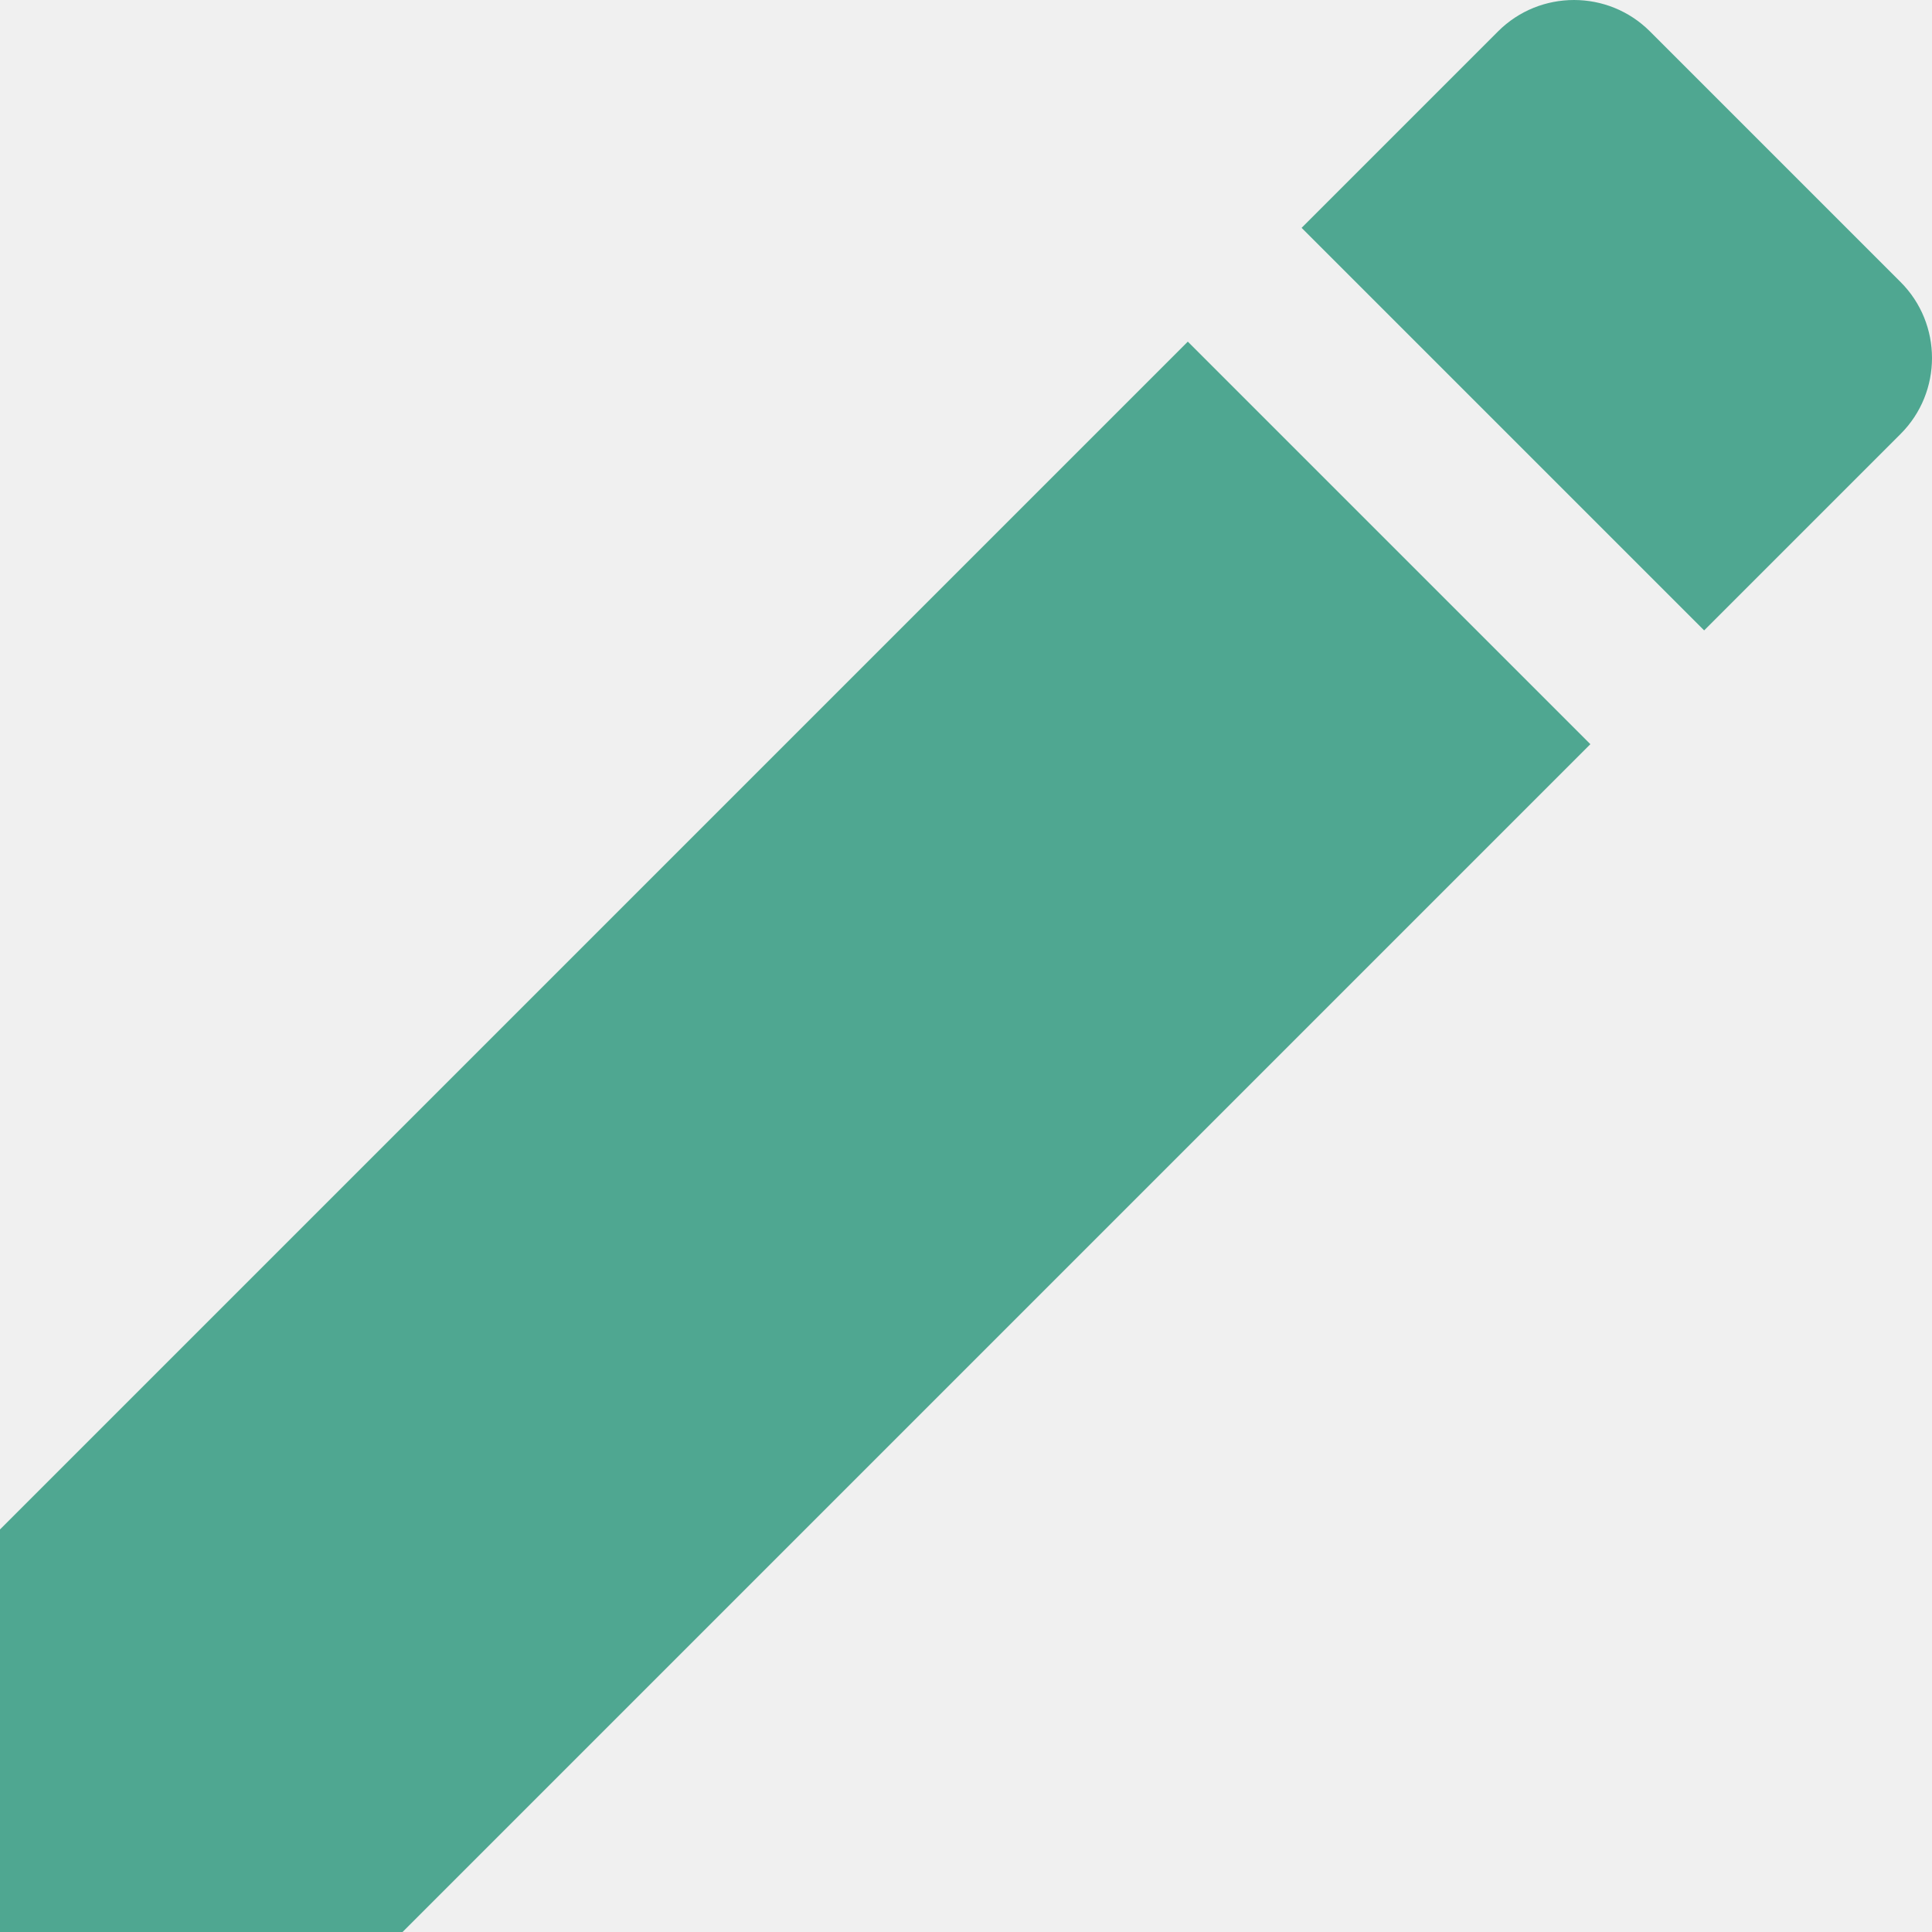
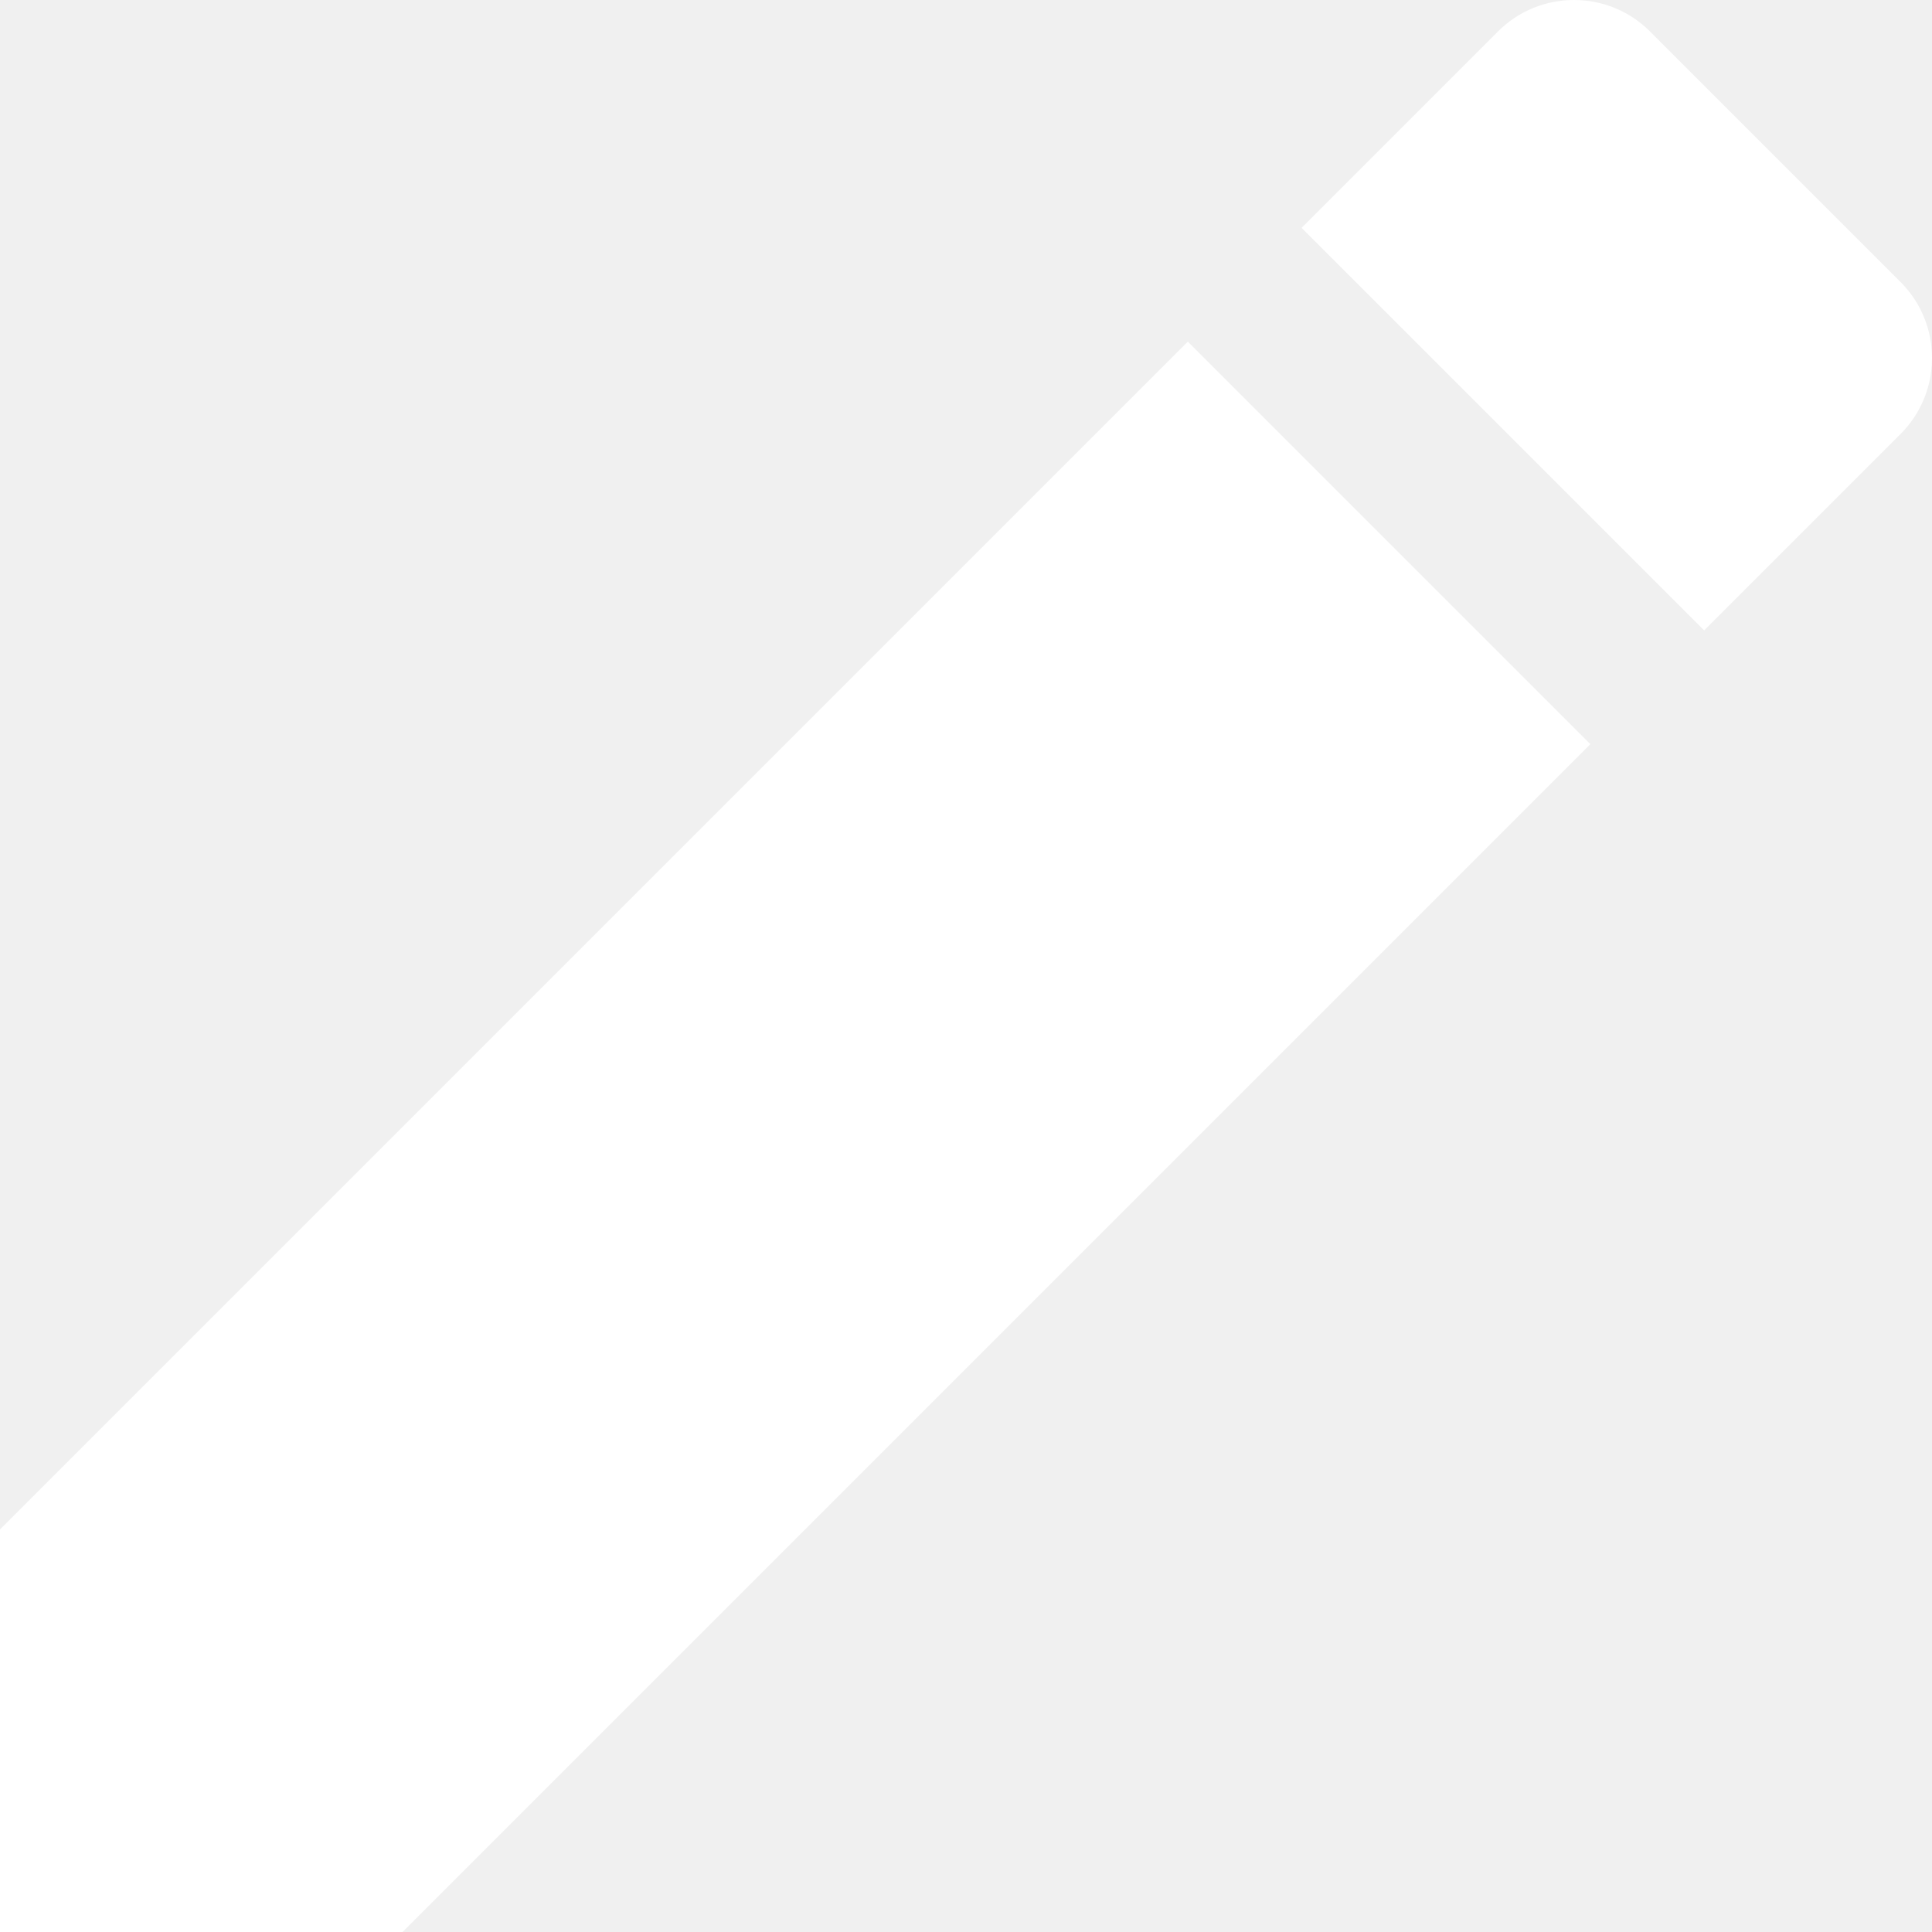
<svg xmlns="http://www.w3.org/2000/svg" version="1.1" id="Capa_1" x="0px" y="0px" viewBox="0 0 383.947 383.947" style="enable-background:new 0 0 383.947 383.947;" xml:space="preserve">
  <g>
    <g>
      <g>
-         <polygon style="fill:#4fa791;" points="0,303.947 0,383.947 80,383.947 316.053,147.893 236.053,67.893    " />
-         <path style="fill:#4fa791;" d="M377.707,56.053L327.893,6.24c-8.32-8.32-21.867-8.32-30.187,0l-39.04,39.04l80,80l39.04-39.04     C386.027,77.92,386.027,64.373,377.707,56.053z" />
+         <polygon style="fill:white;" points="0,303.947 0,383.947 80,383.947 316.053,147.893 236.053,67.893    " />
+         <path style="fill:white;" d="M377.707,56.053L327.893,6.24c-8.32-8.32-21.867-8.32-30.187,0l-39.04,39.04l80,80l39.04-39.04     C386.027,77.92,386.027,64.373,377.707,56.053z" />
      </g>
    </g>
  </g>
  <g>
</g>
  <g>
</g>
  <g>
</g>
  <g>
</g>
  <g>
</g>
  <g>
</g>
  <g>
</g>
  <g>
</g>
  <g>
</g>
  <g>
</g>
  <g>
</g>
  <g>
</g>
  <g>
</g>
  <g>
</g>
  <g>
</g>
</svg>
